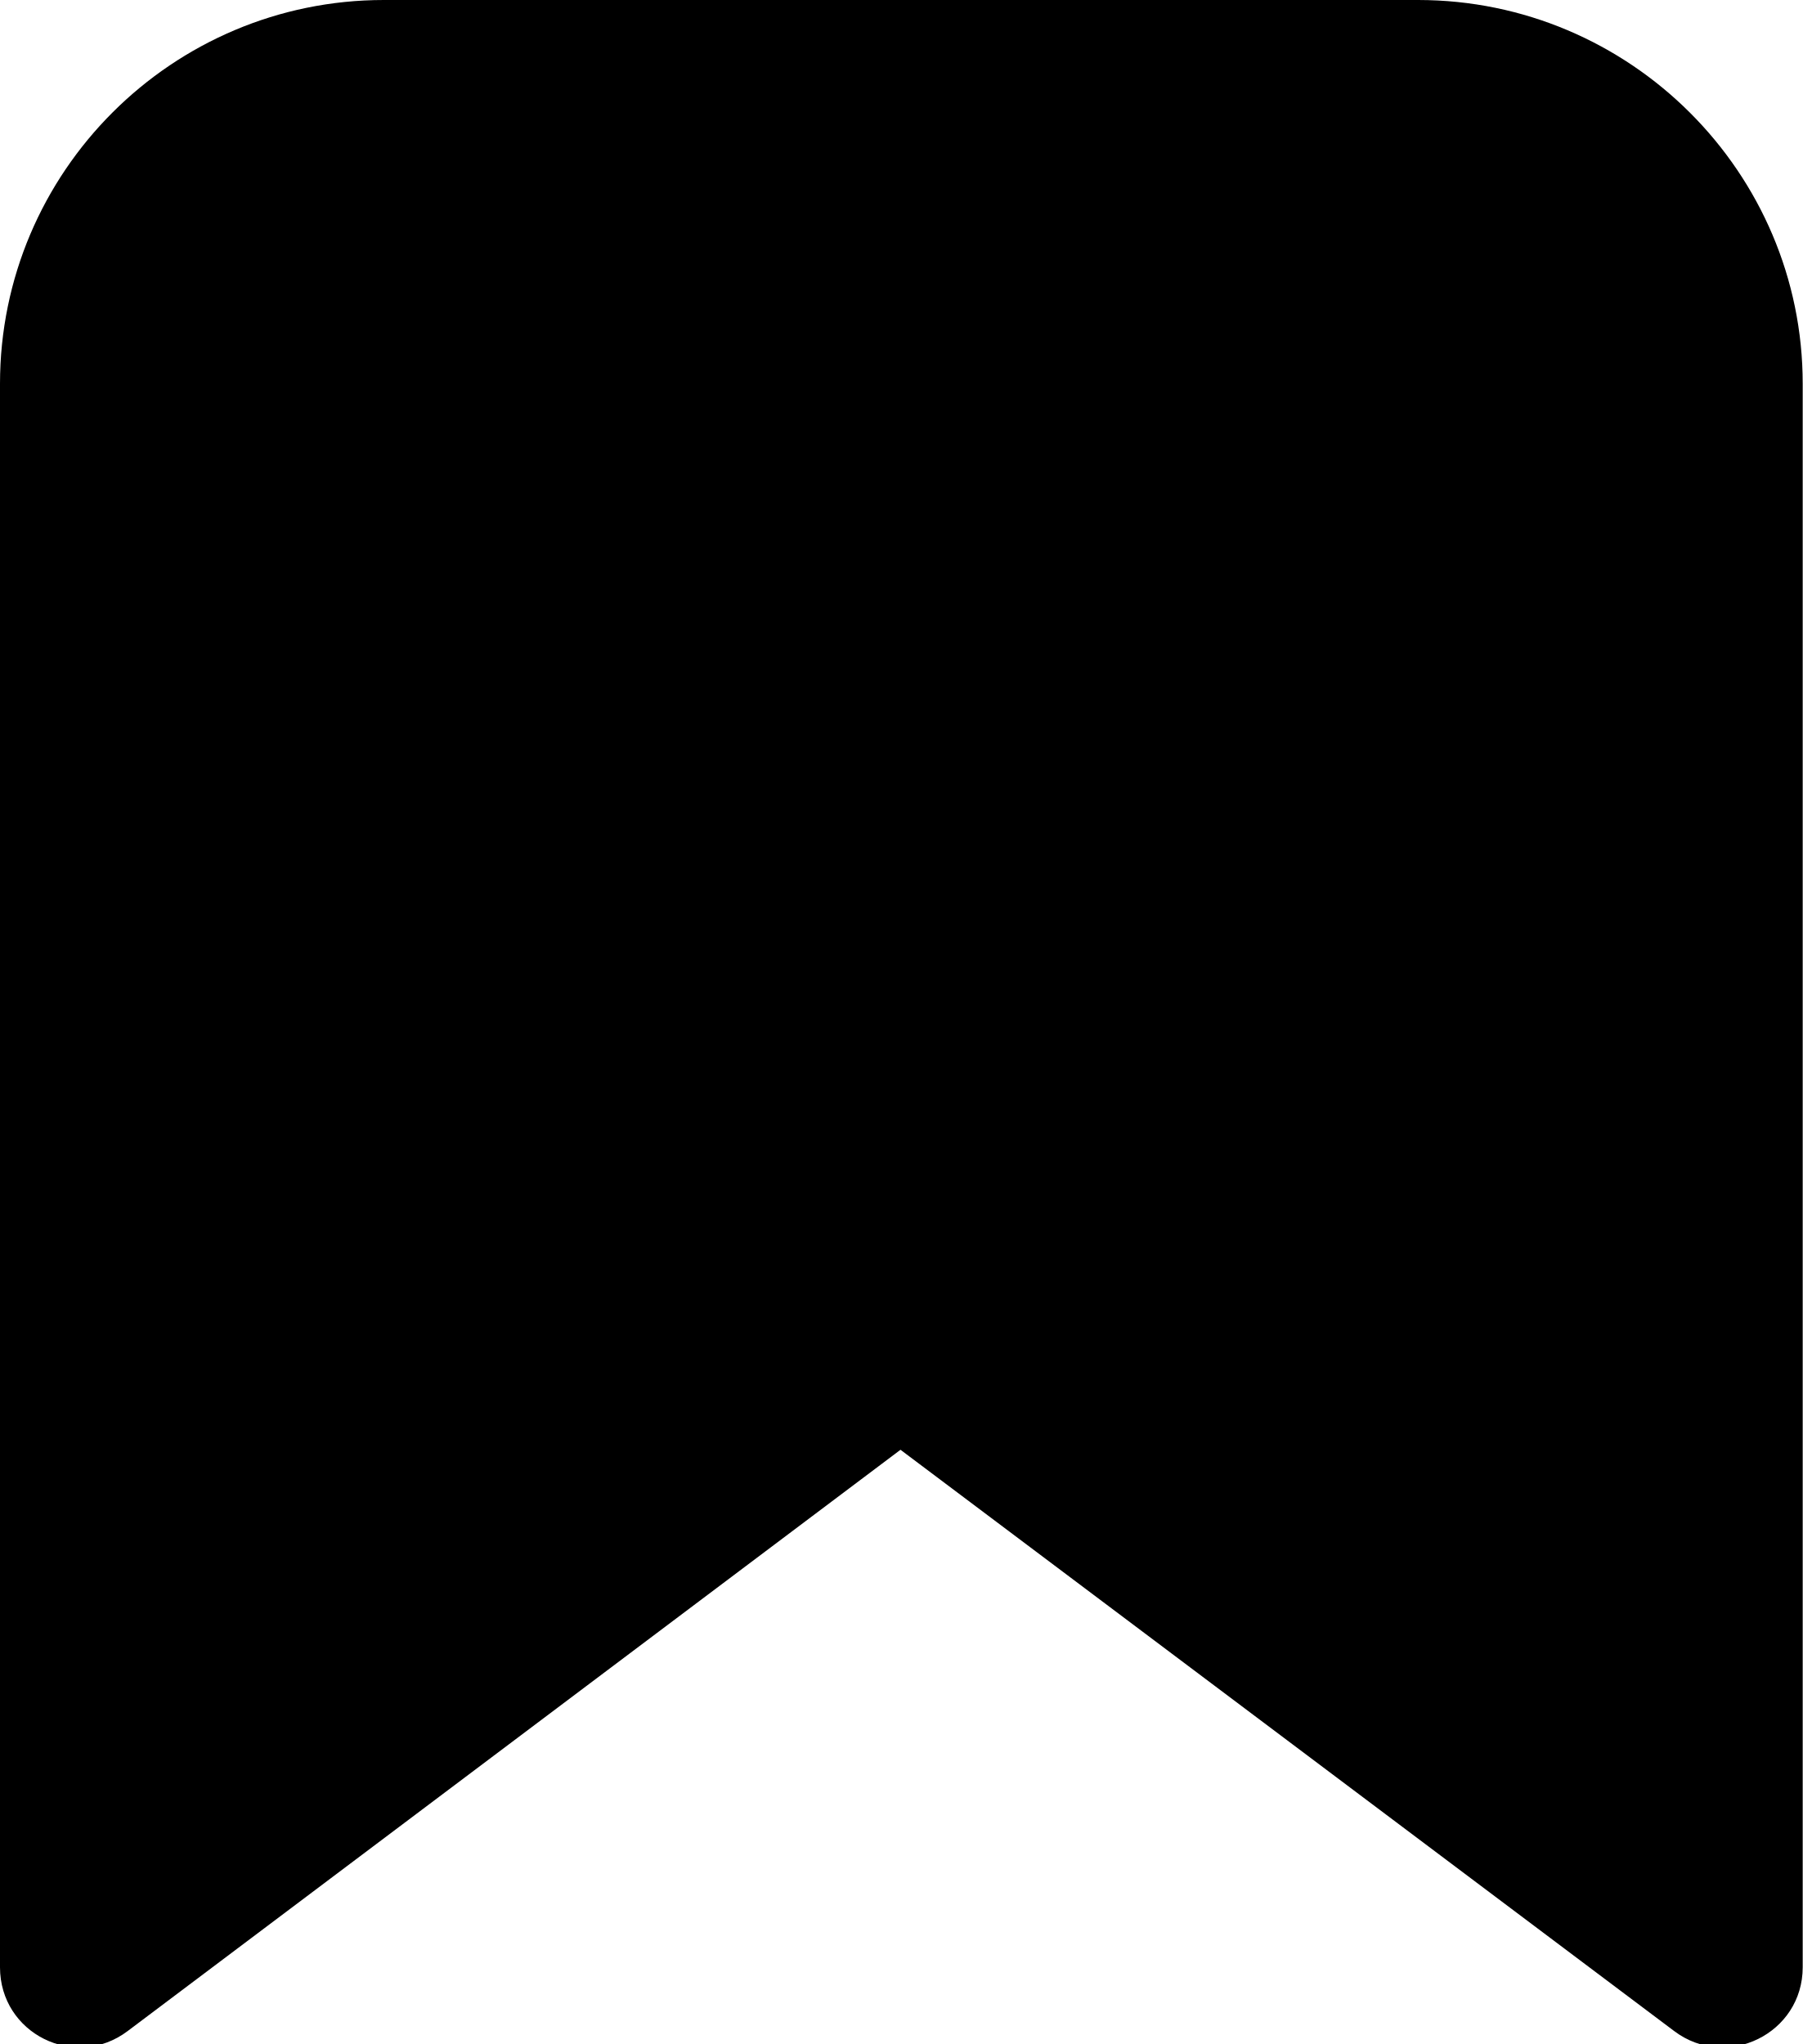
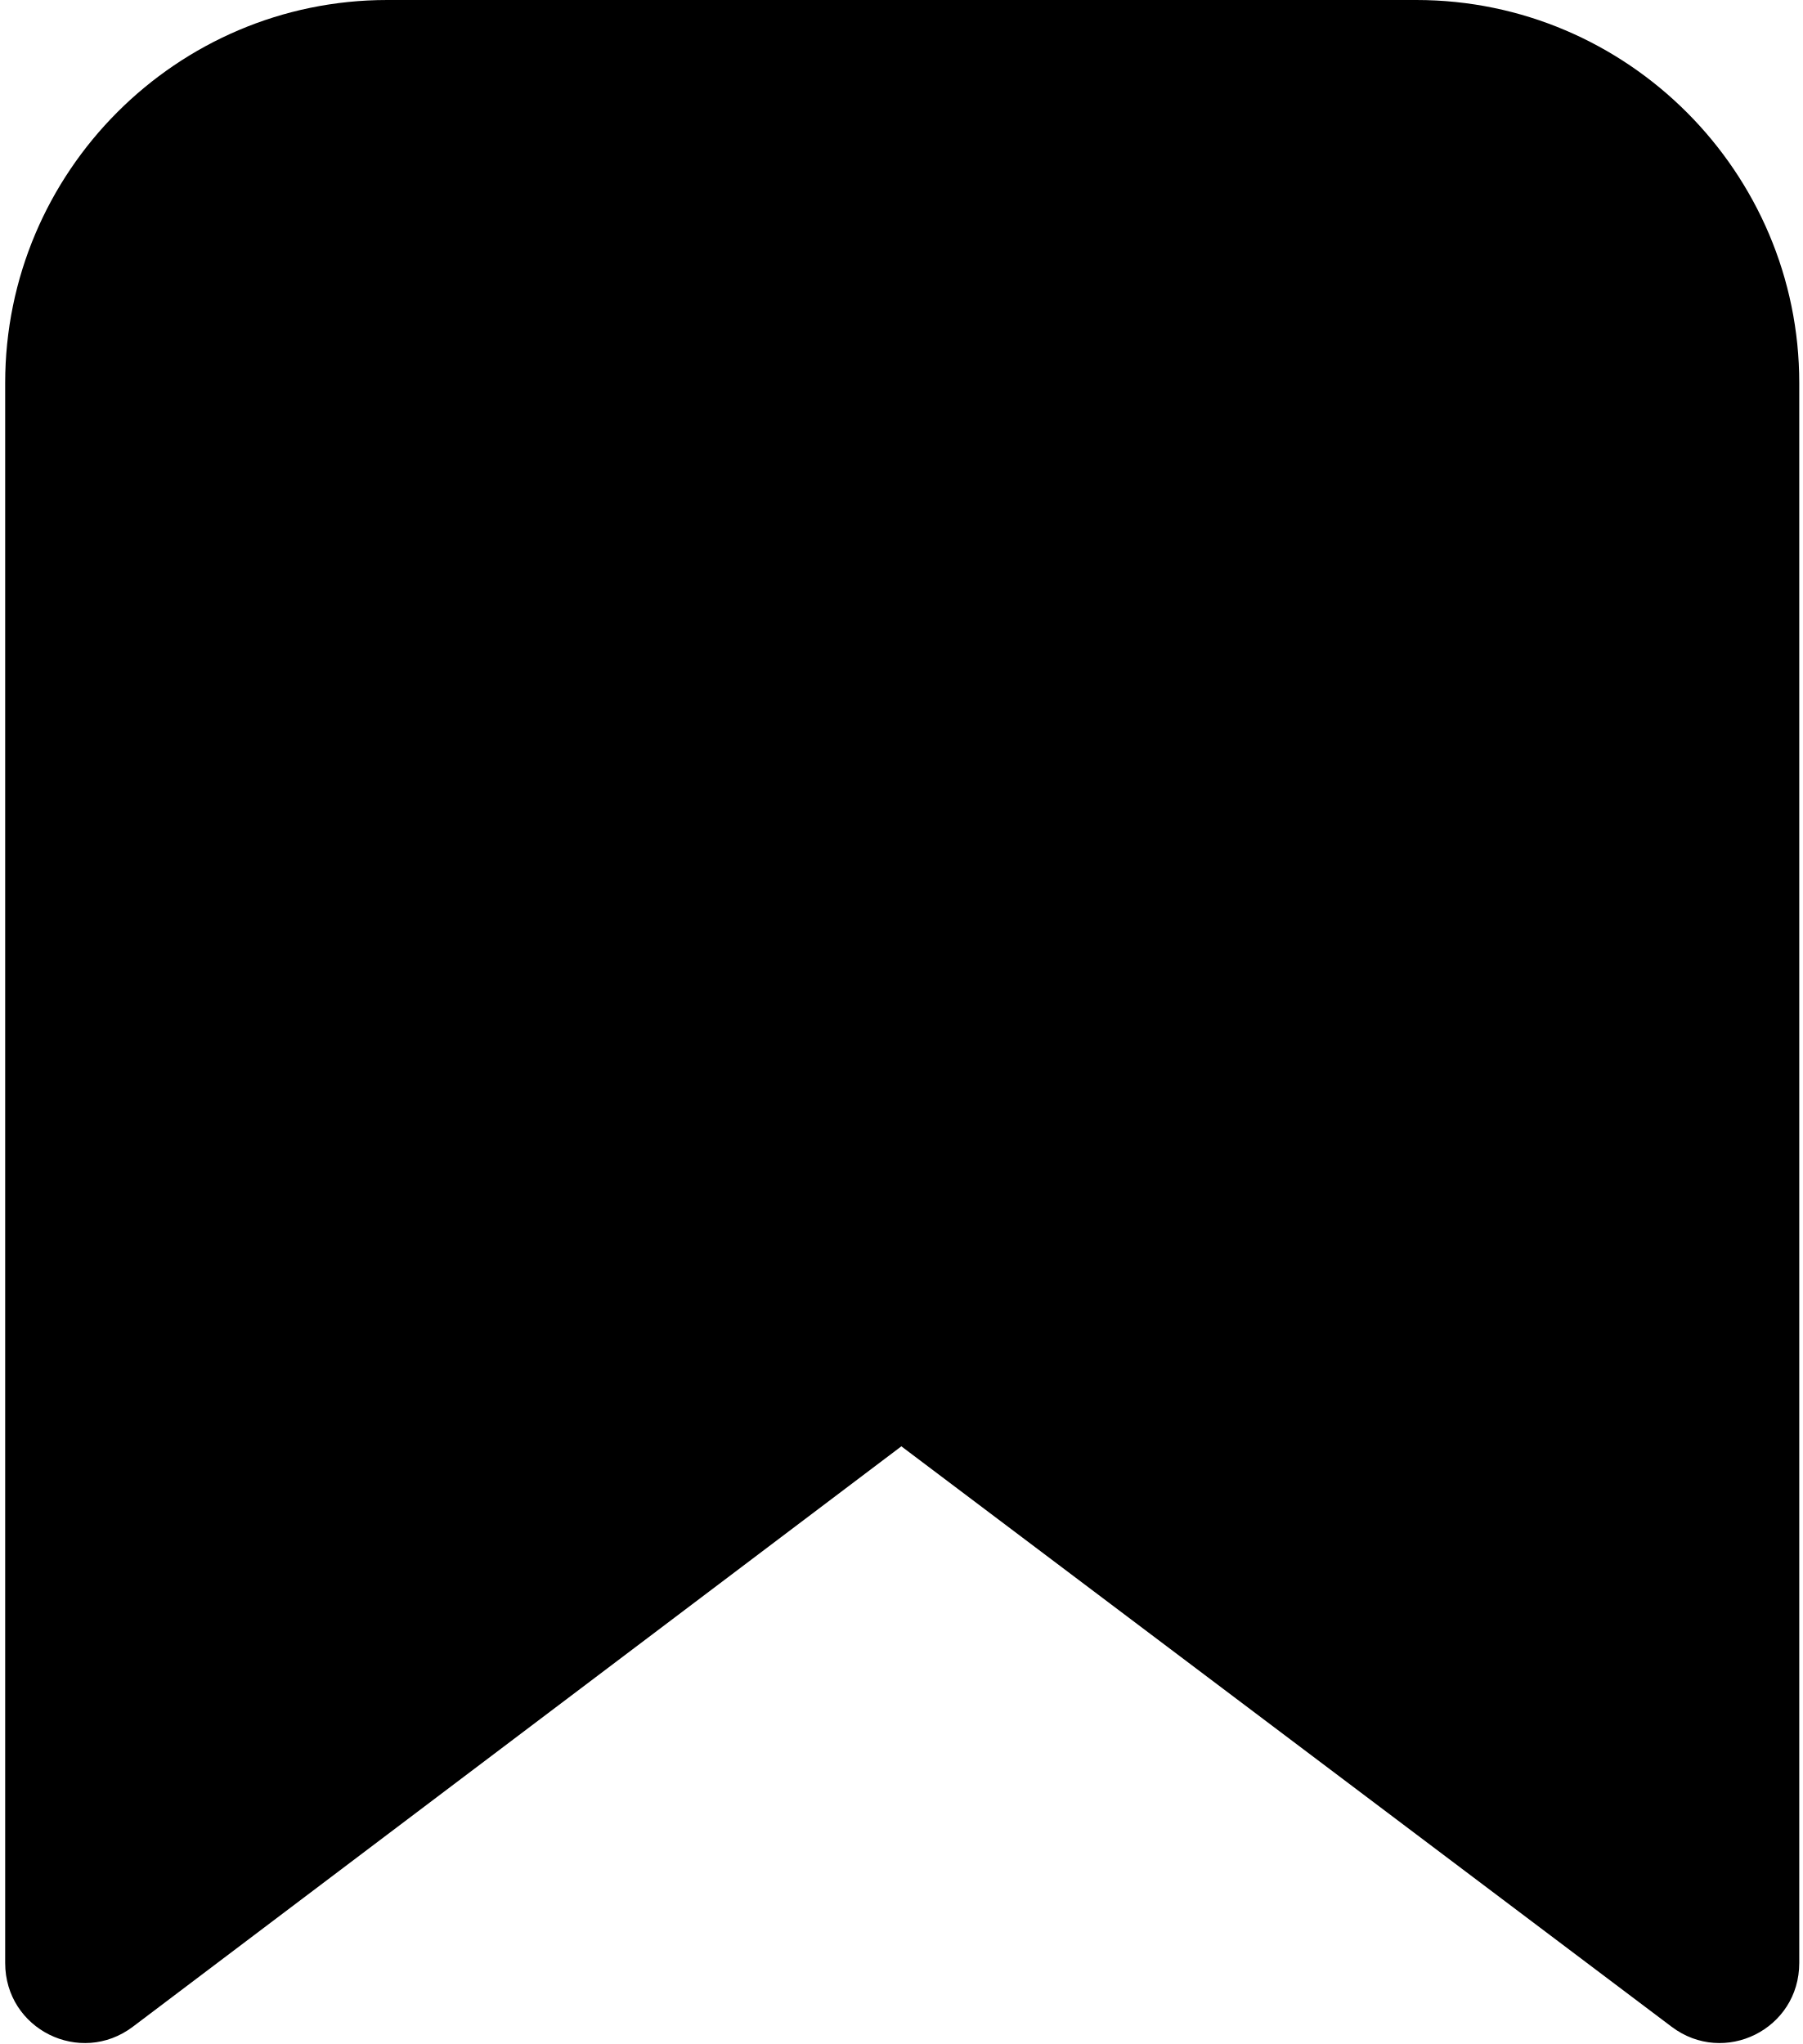
<svg xmlns="http://www.w3.org/2000/svg" viewBox="352.9 585.7 20.9 23.7">
-   <path fill="currentColor" d="M352.9 590.15c0-2.46 2-4.45 4.45-4.45h11.99c2.46 0 4.46 2 4.46 4.45v18.36c0 .77-.88 1.2-1.49.74l-8.97-6.74-8.96 6.74c-.61.46-1.48.03-1.48-.74Z" />
+   <path fill="currentColor" d="M 352.96 590.14 C 352.96 587.69 354.95 585.7 357.39 585.7 L 369.32 585.7 C 371.77 585.7 373.76 587.7 373.76 590.14 L 373.76 608.46 C 373.76 609.23 372.89 609.66 372.28 609.2 L 363.35 602.47 L 354.44 609.2 C 353.83 609.66 352.96 609.23 352.96 608.46 Z" />
</svg>
